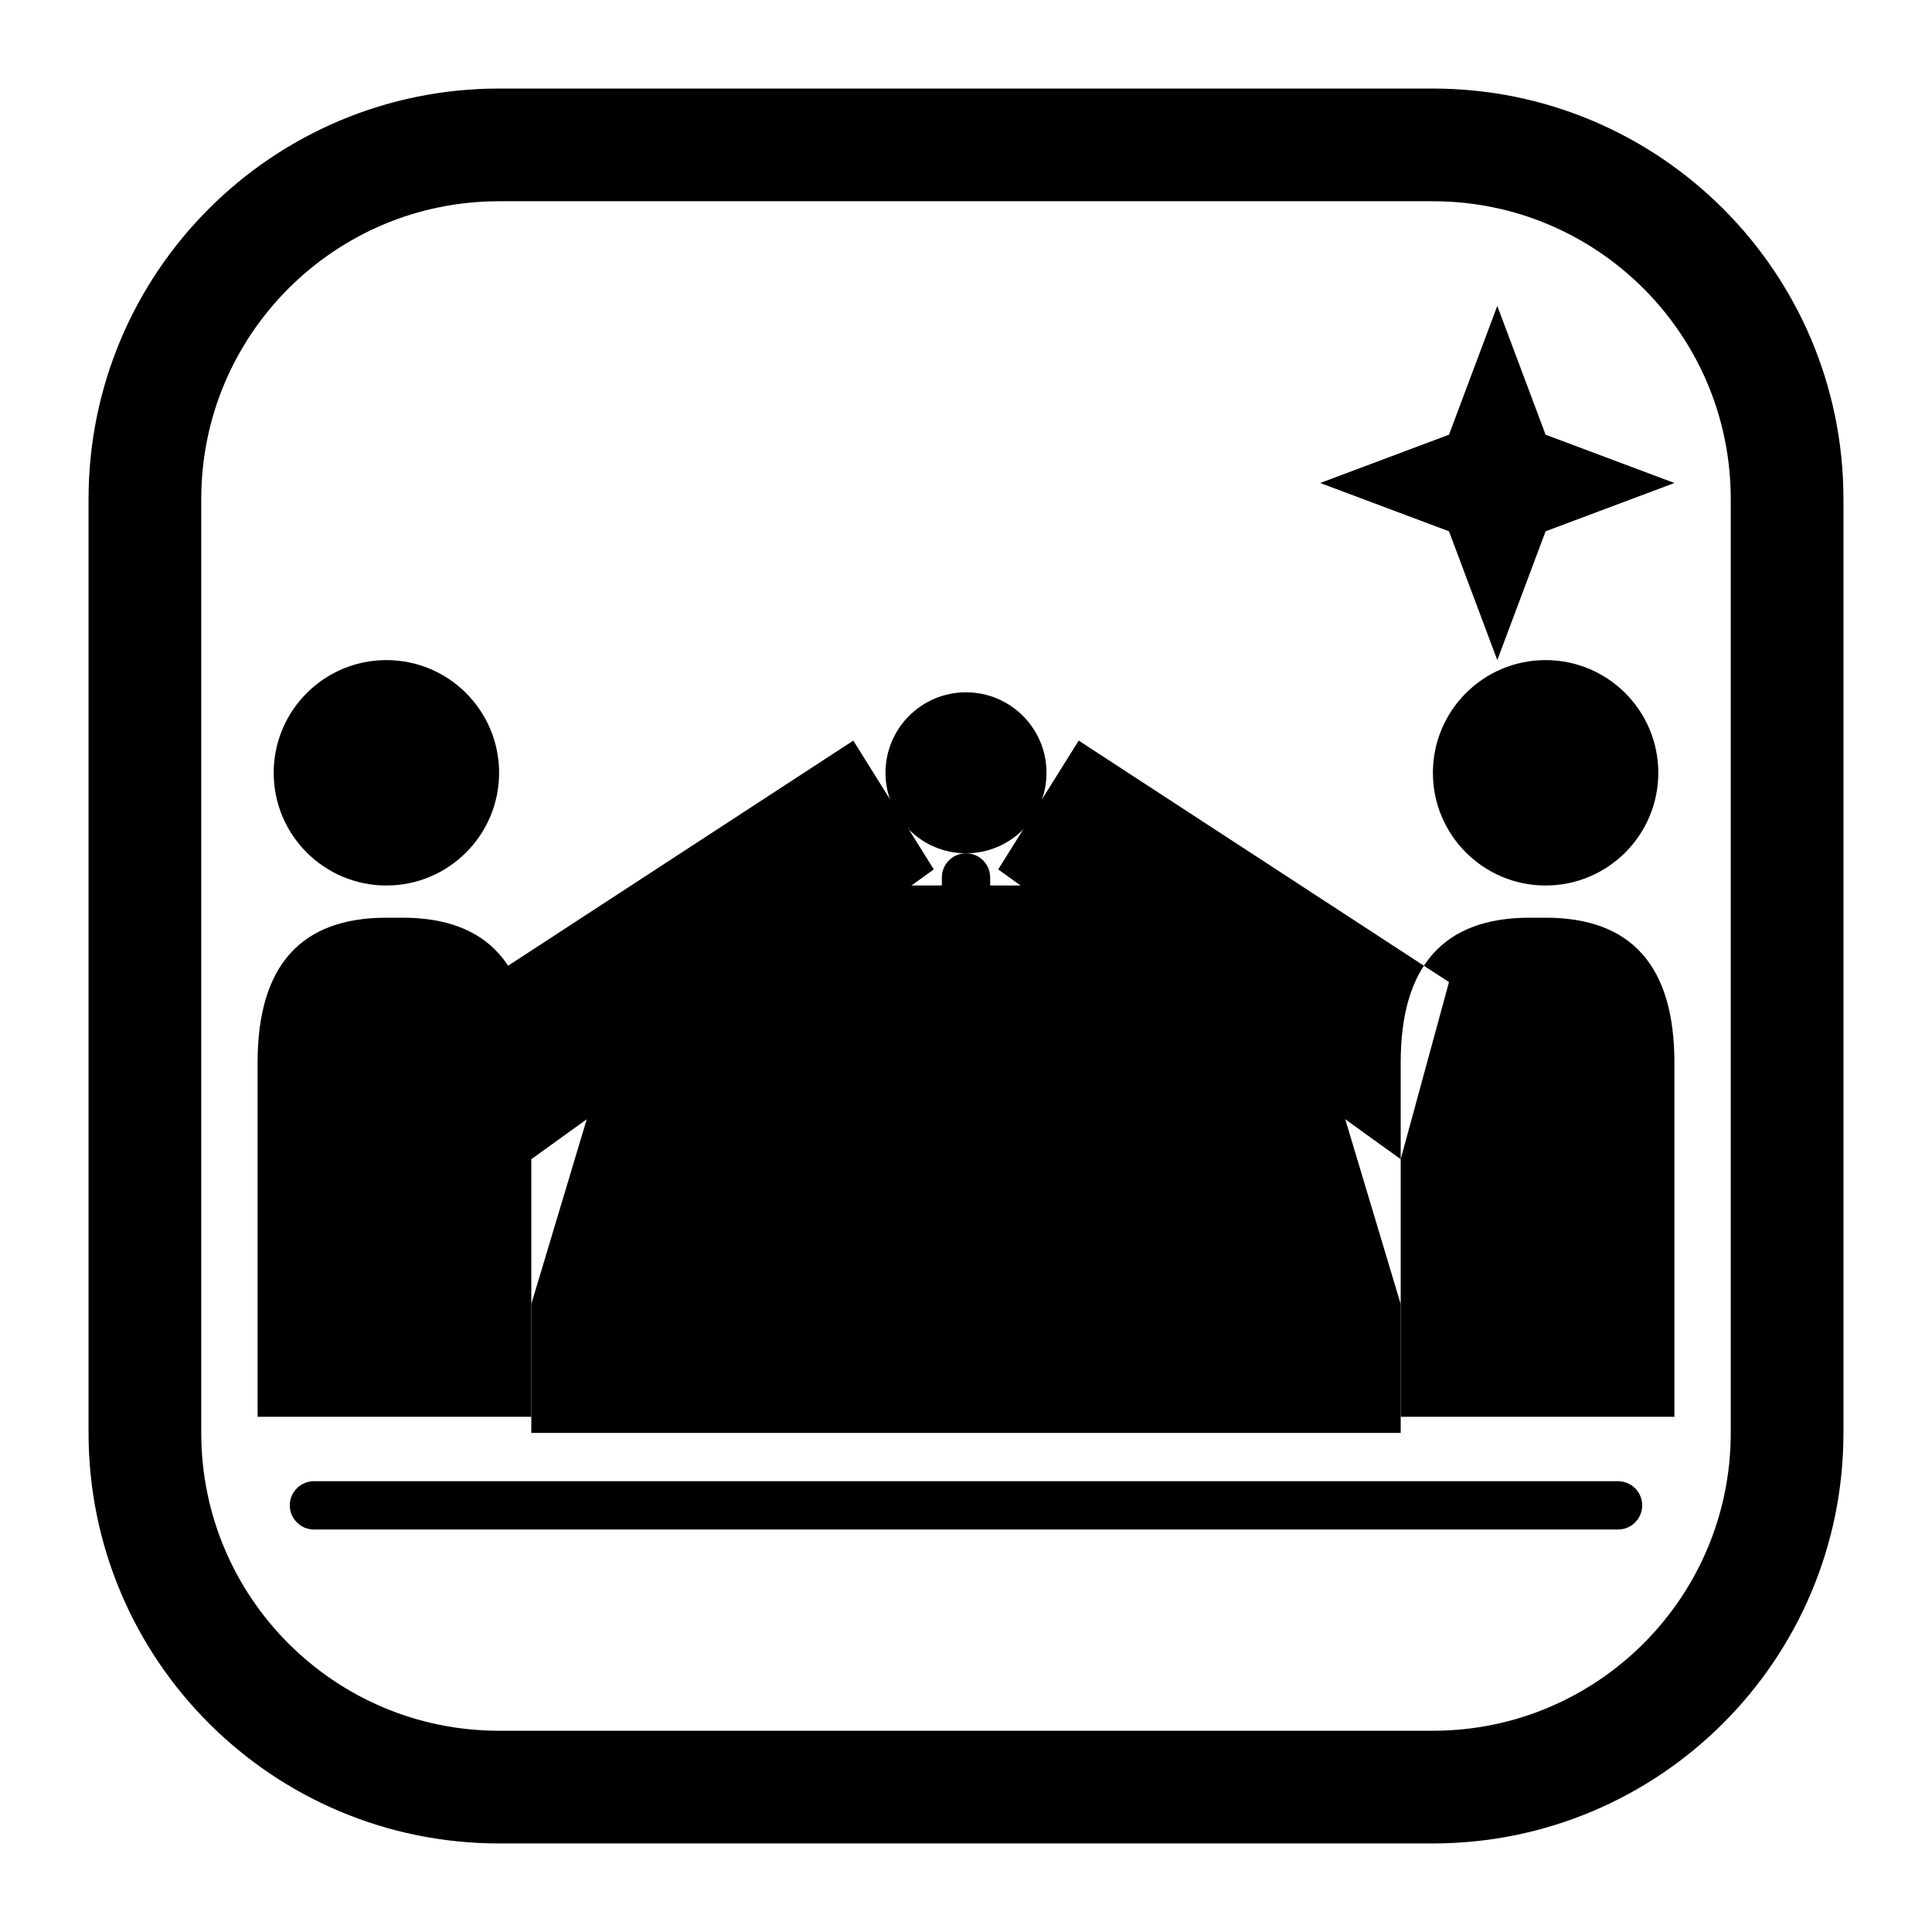
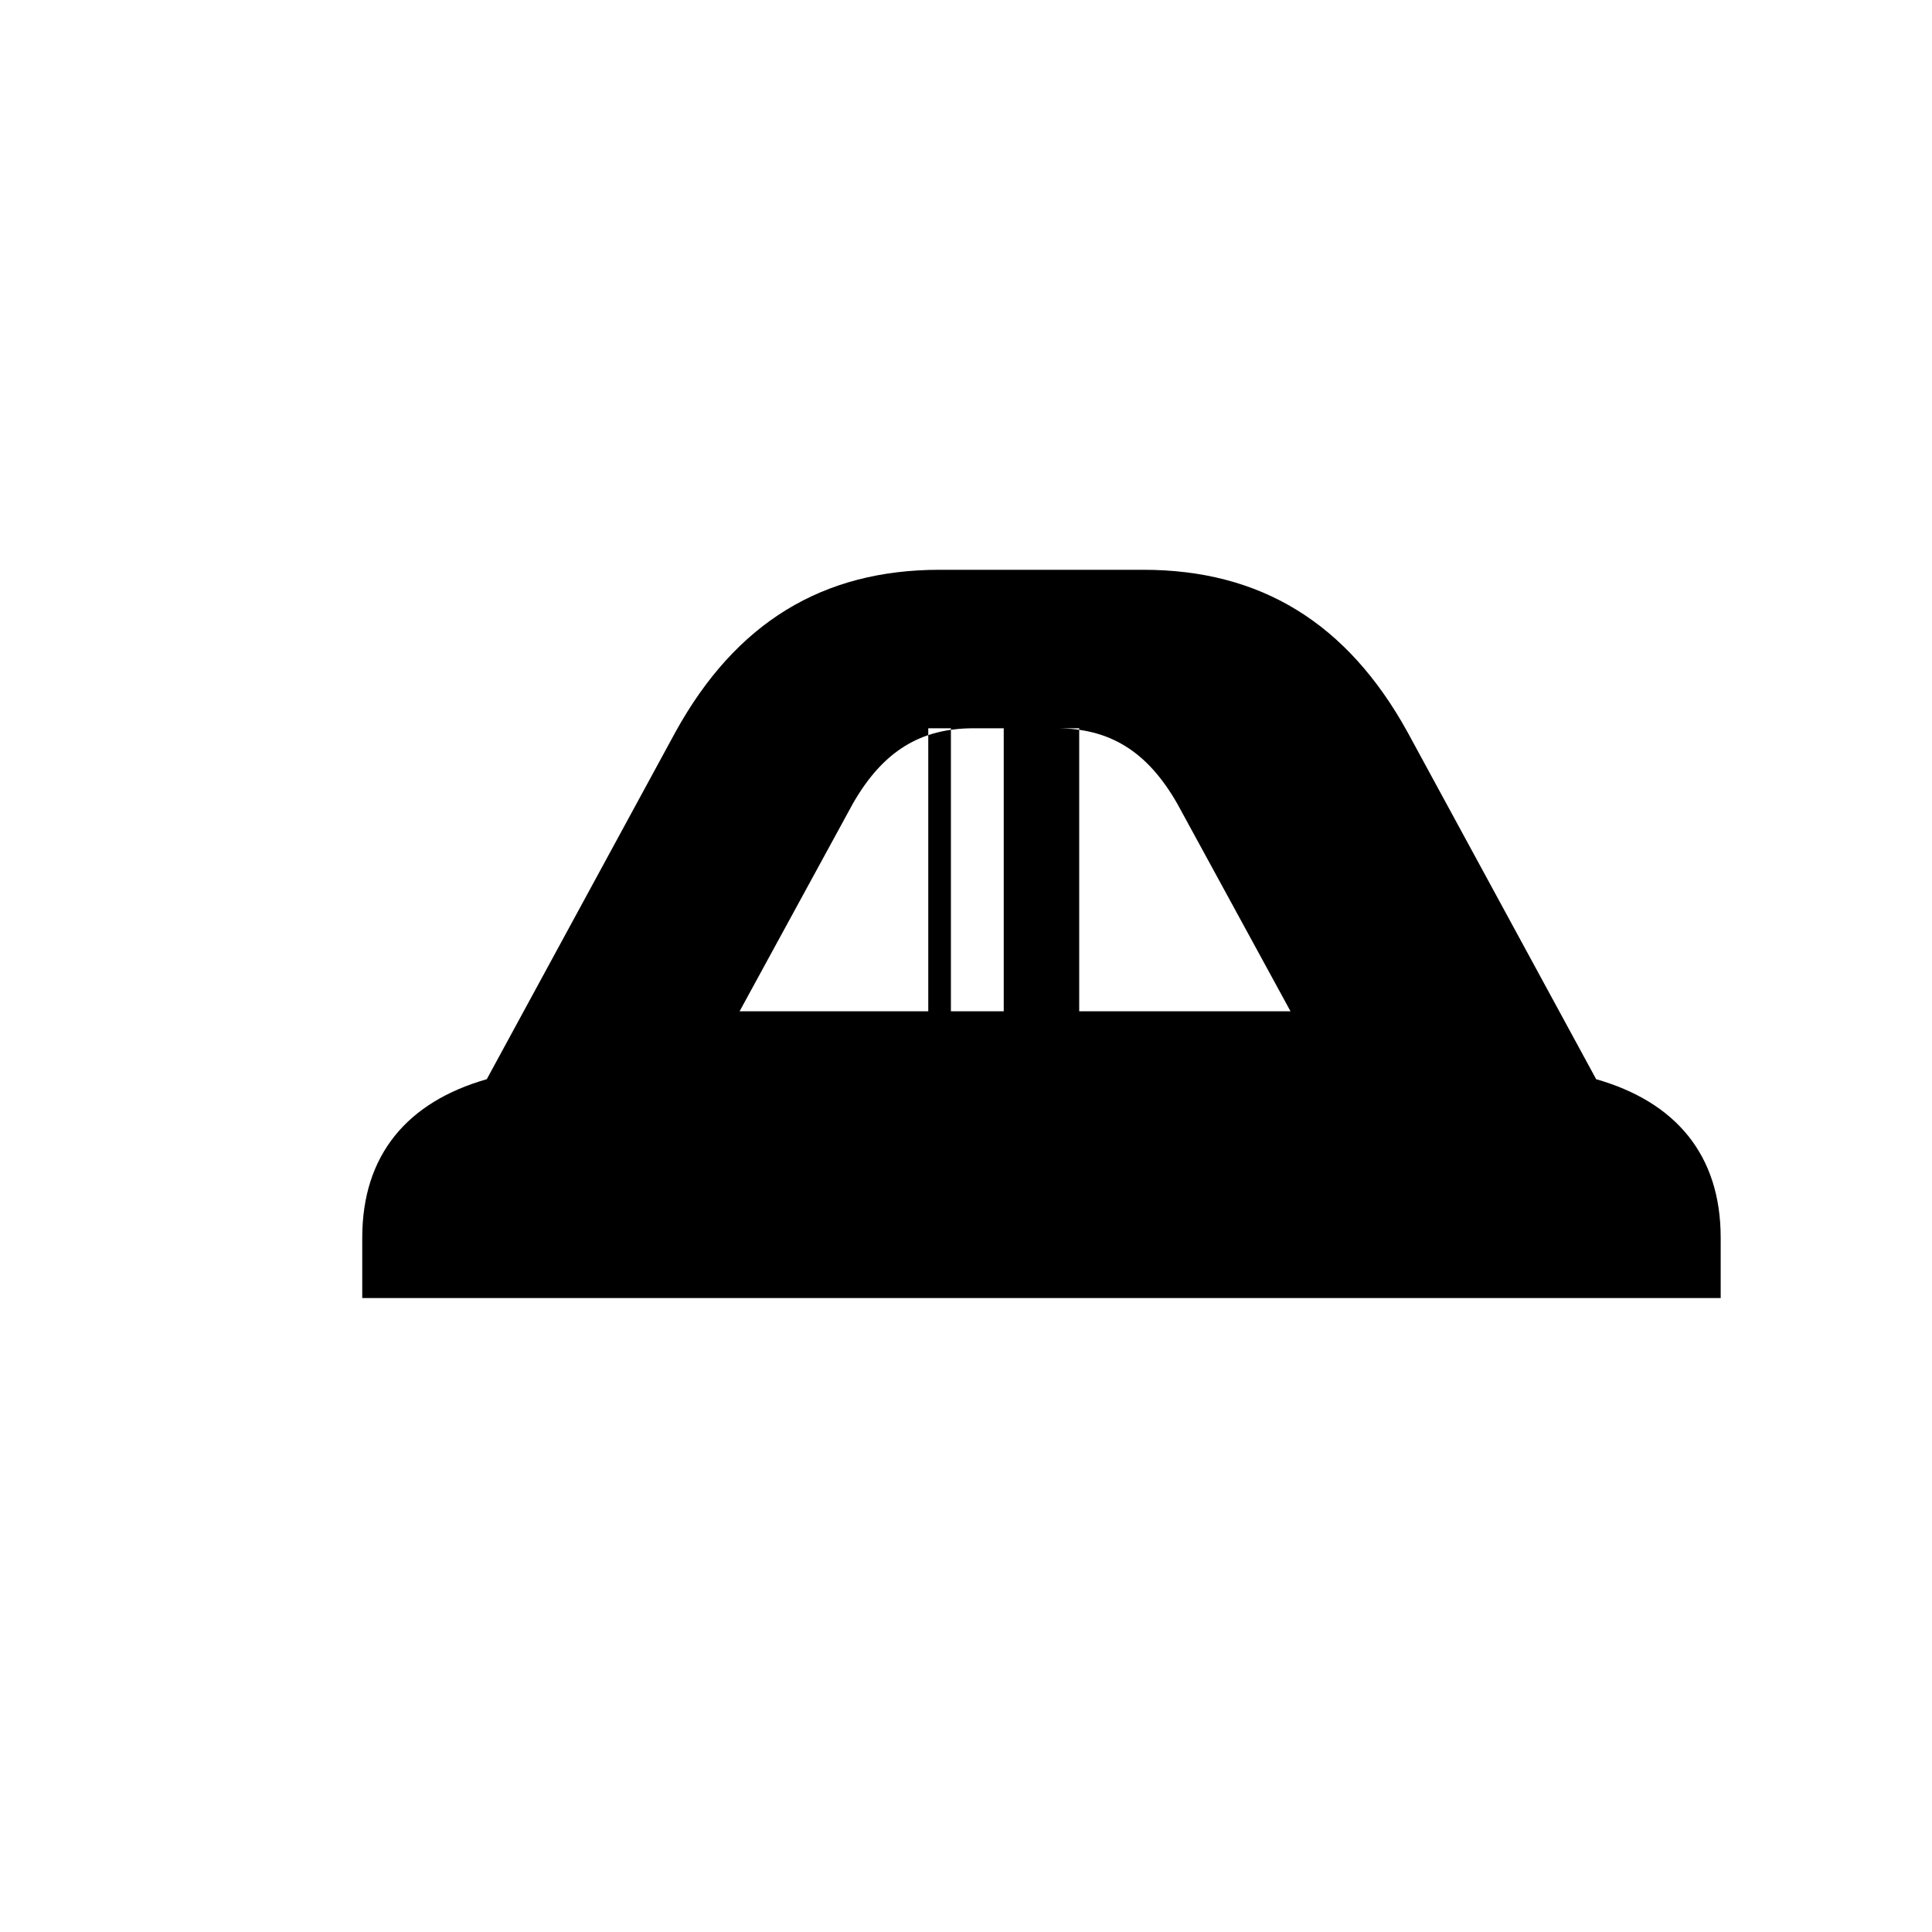
- <svg xmlns="http://www.w3.org/2000/svg" viewBox="0 0 120 120" role="img" aria-label="Dealer Social Post AI">
-   <rect x="9" y="9" width="102" height="102" rx="22" fill="none" stroke="#000" stroke-width="7" />
-   <path d="M33 81 39 61q2-6 8-6h26q6 0 8 6l6 20v8H33Z" fill="#000" />
-   <circle cx="24" cy="48" r="7" fill="#000" />
-   <path d="M16 88V66q0-9 8-9h1q8 0 8 9v22Zm14-27 23-15 5 8-25 18Z" fill="#000" />
-   <circle cx="96" cy="48" r="7" fill="#000" />
-   <path d="M87 88V66q0-9 8-9h1q8 0 8 9v22Zm3-27L67 46l-5 8 25 18Z" fill="#000" />
-   <circle cx="60" cy="48" r="5" fill="#000" />
-   <rect x="58.5" y="53" width="3" height="16" rx="1.5" fill="#000" />
-   <rect x="18" y="92" width="84" height="3" rx="1.5" fill="#000" />
-   <path d="m93 19 3 8 8 3-8 3-3 8-3-8-8-3 8-3Z" fill="#000" />
+ <svg xmlns="http://www.w3.org/2000/svg" viewBox="0 0 120 120" width="120" height="120" role="img" aria-labelledby="t d">
+   <g transform="scale(0.234375)" fill="currentColor">
+     <path d="M96 344 v-16 c0 -22 12 -36 33 -42 l50 -92 c16 -29 39 -43 70 -43 h54 c31 0 54 14 70 43 l50 92 c21 6 33 20 33 42 v16 z M196 268 l30 -55 c8 -14 18 -20 32 -20 h-6 v75 z M246 193 h20 v75 h-20 z M286 268 v-75 h-6 c14 0 24 6 32 20 l30 55 z" fill-rule="evenodd" />
+   </g>
</svg>
